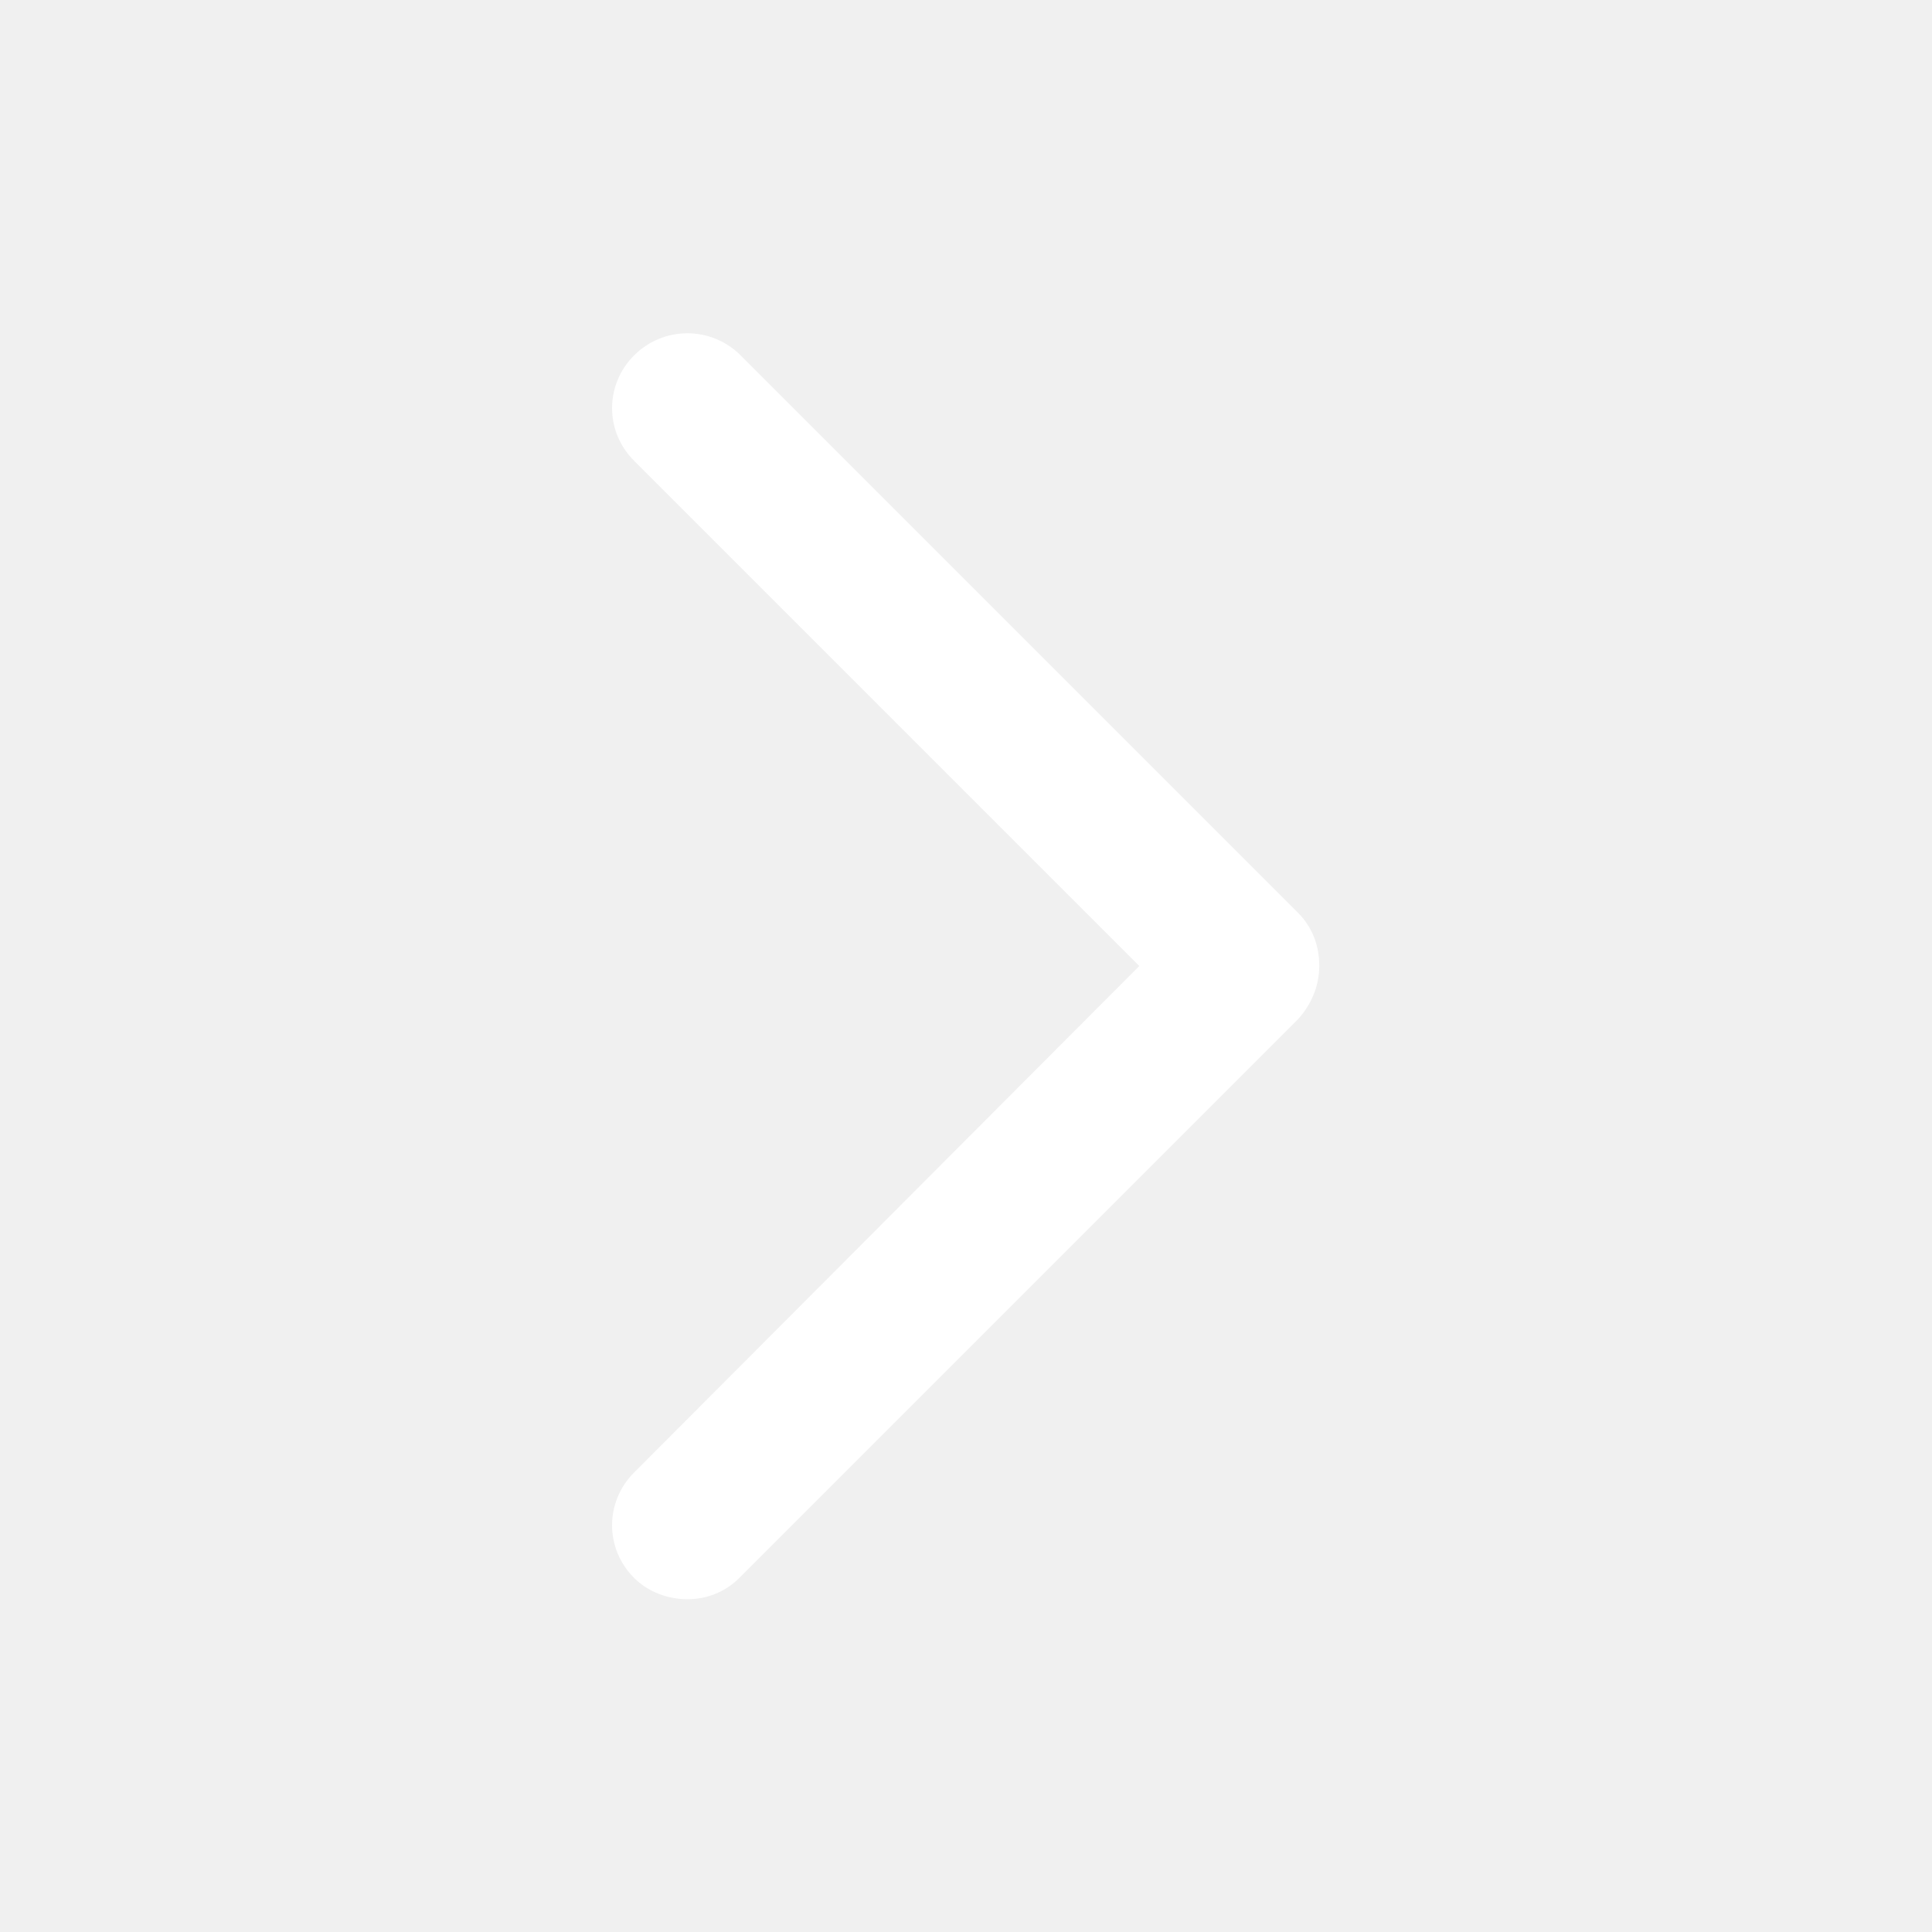
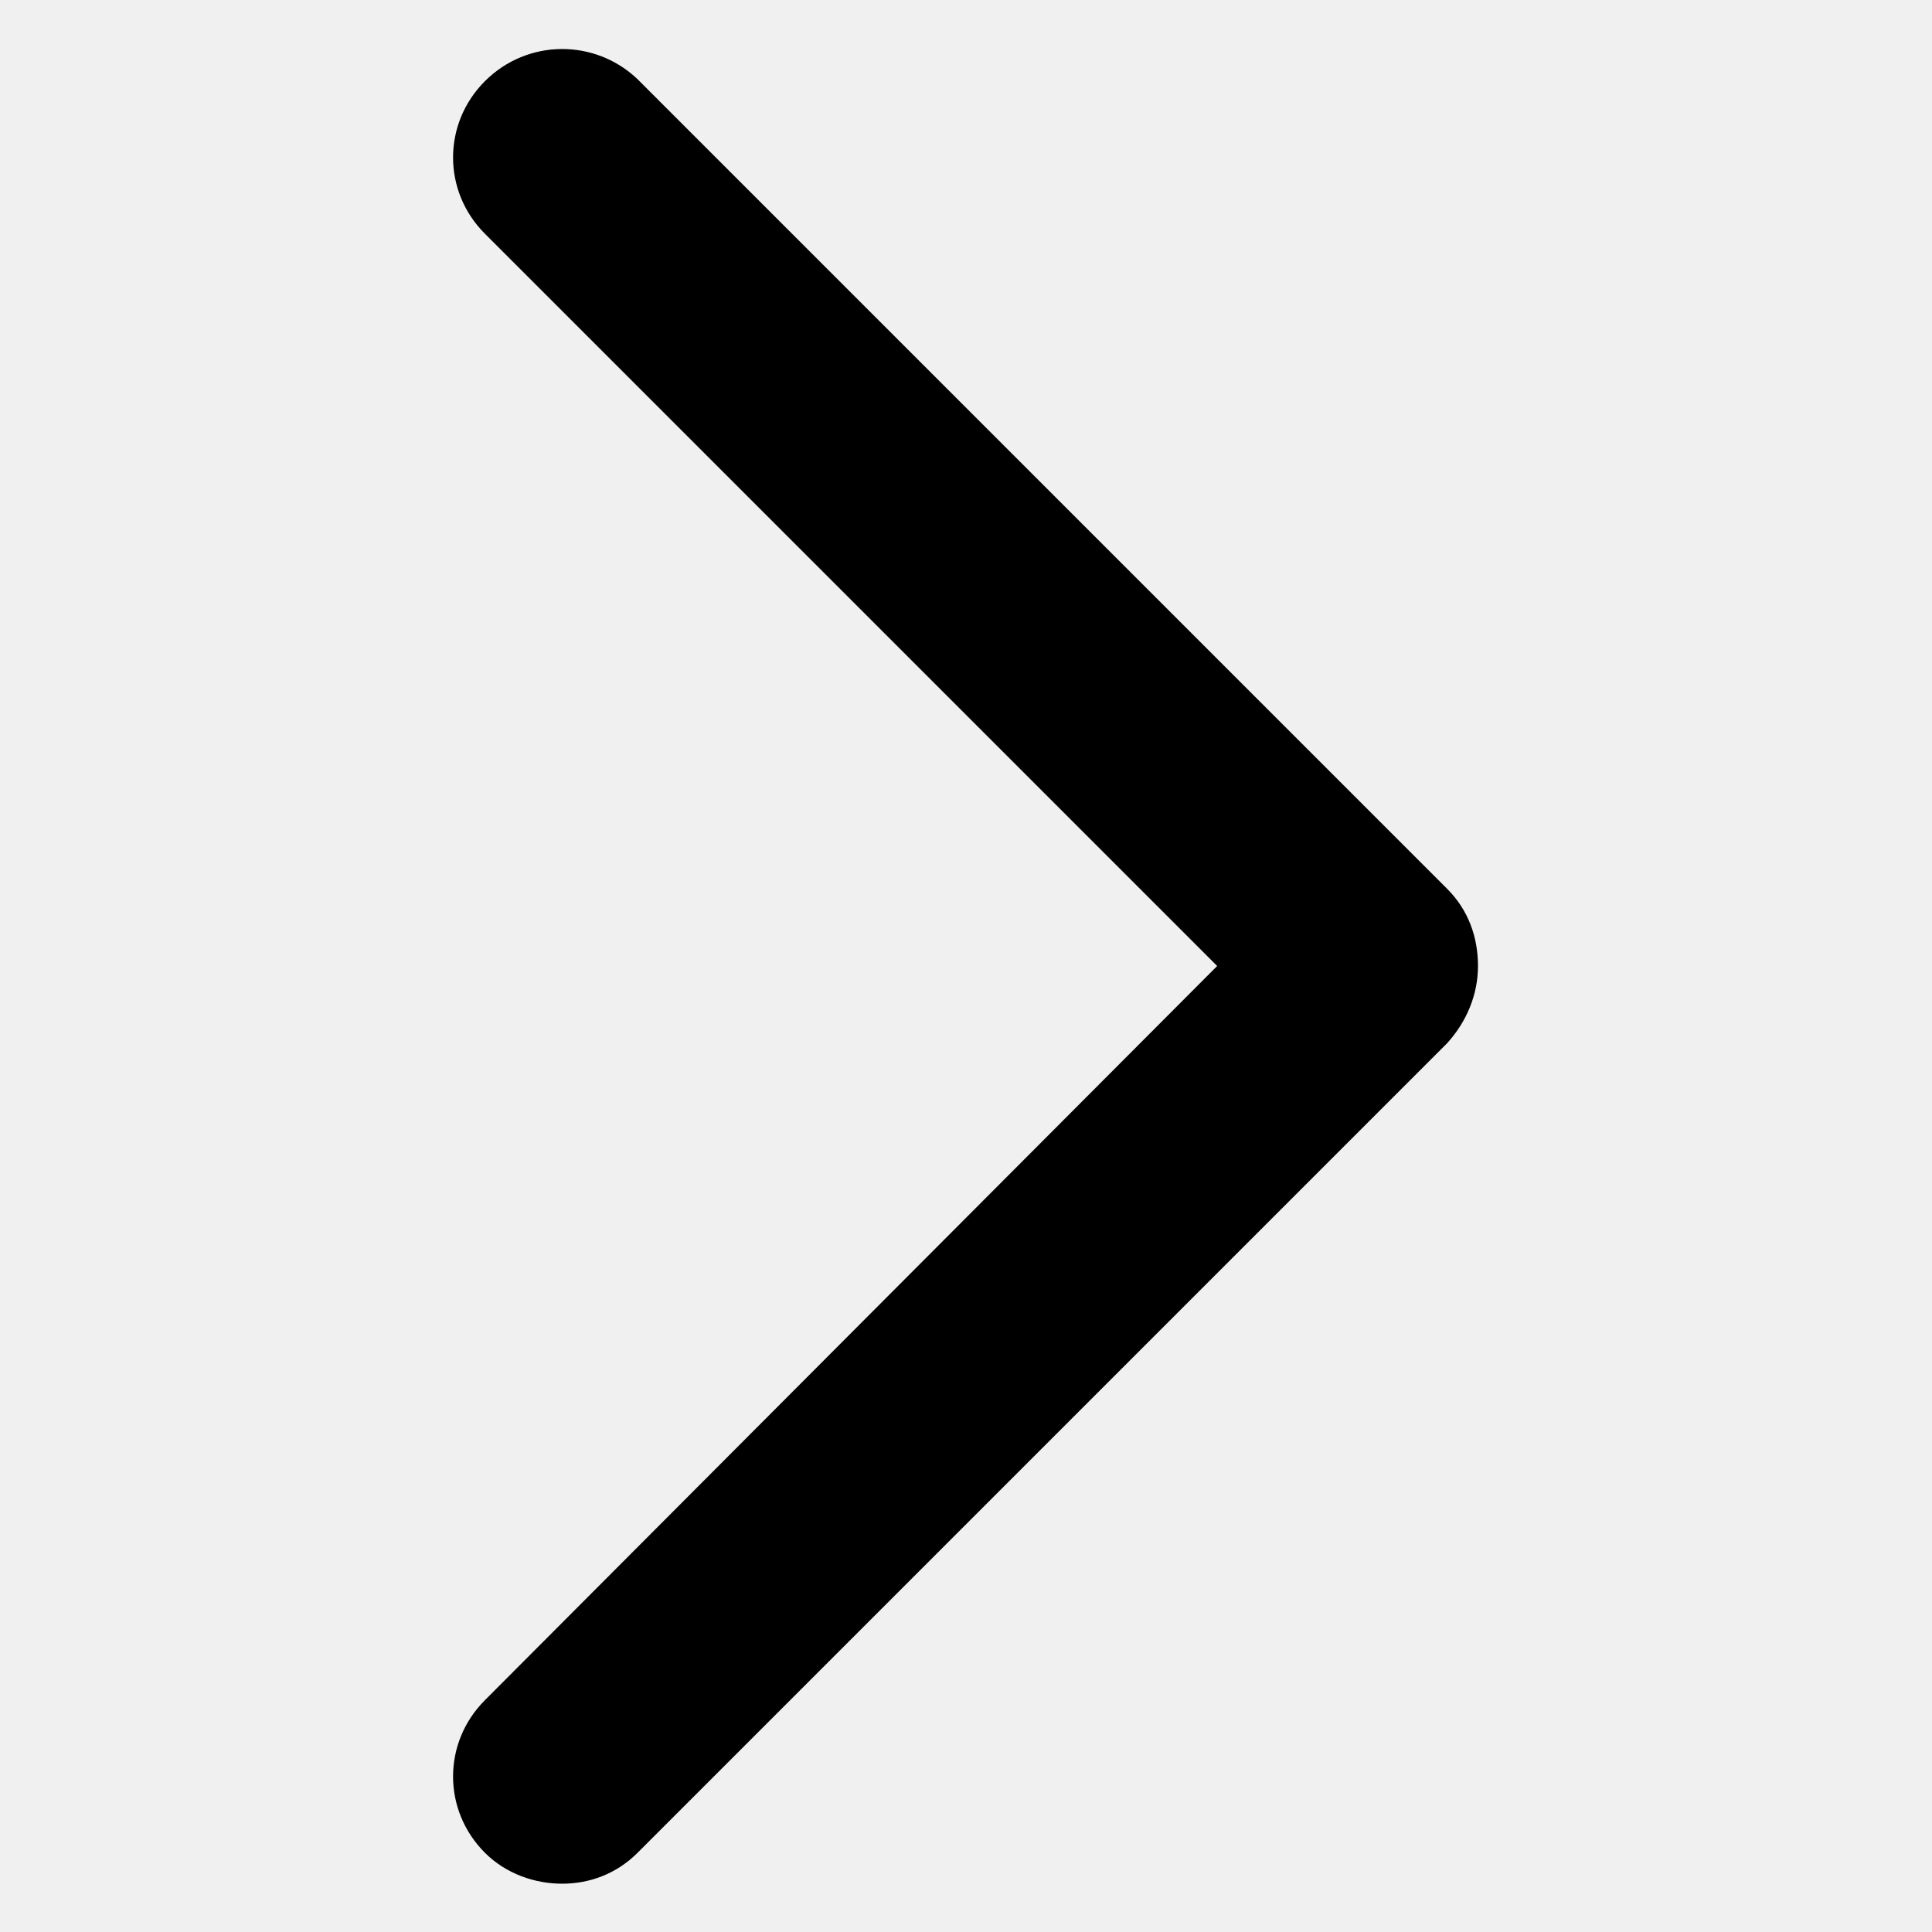
- <svg xmlns="http://www.w3.org/2000/svg" width="50" height="50" viewBox="0 0 100 100">
-   <g transform="translate(50 50) scale(0.69 0.69) rotate(0) translate(-50 -50)" style="fill:#ffffff">
-     <svg fill="#ffffff" version="1.1" x="0px" y="0px" viewBox="0 0 100 100" style="enable-background:new 0 0 100 100;" xml:space="preserve">
-       <g>
-         <g>
-           <path d="M29.1,97.5c-1.4,0-2.9-0.5-4-1.6c-2.2-2.2-2.2-5.7,0-7.9L63,50L25.1,12.1c-2.2-2.2-2.2-5.7,0-7.9C27.3,2,30.8,2,33,4.1    L74.9,46c1.1,1.1,1.6,2.5,1.6,4c0,1.5-0.6,2.9-1.6,4L33,95.9C31.9,97,30.5,97.5,29.1,97.5z" />
-         </g>
-       </g>
-     </svg>
-   </g>
+ <svg xmlns="http://www.w3.org/2000/svg" version="1.1" x="0px" y="0px" viewBox="0 0 100 100">
+   <path d="M29.1,97.5c-1.4,0-2.9-0.5-4-1.6c-2.2-2.2-2.2-5.7,0-7.9L63,50L25.1,12.1c-2.2-2.2-2.2-5.7,0-7.9C27.3,2,30.8,2,33,4.1    L74.9,46c1.1,1.1,1.6,2.5,1.6,4c0,1.5-0.6,2.9-1.6,4L33,95.9C31.9,97,30.5,97.5,29.1,97.5z" fill="currentColor" />
</svg>
